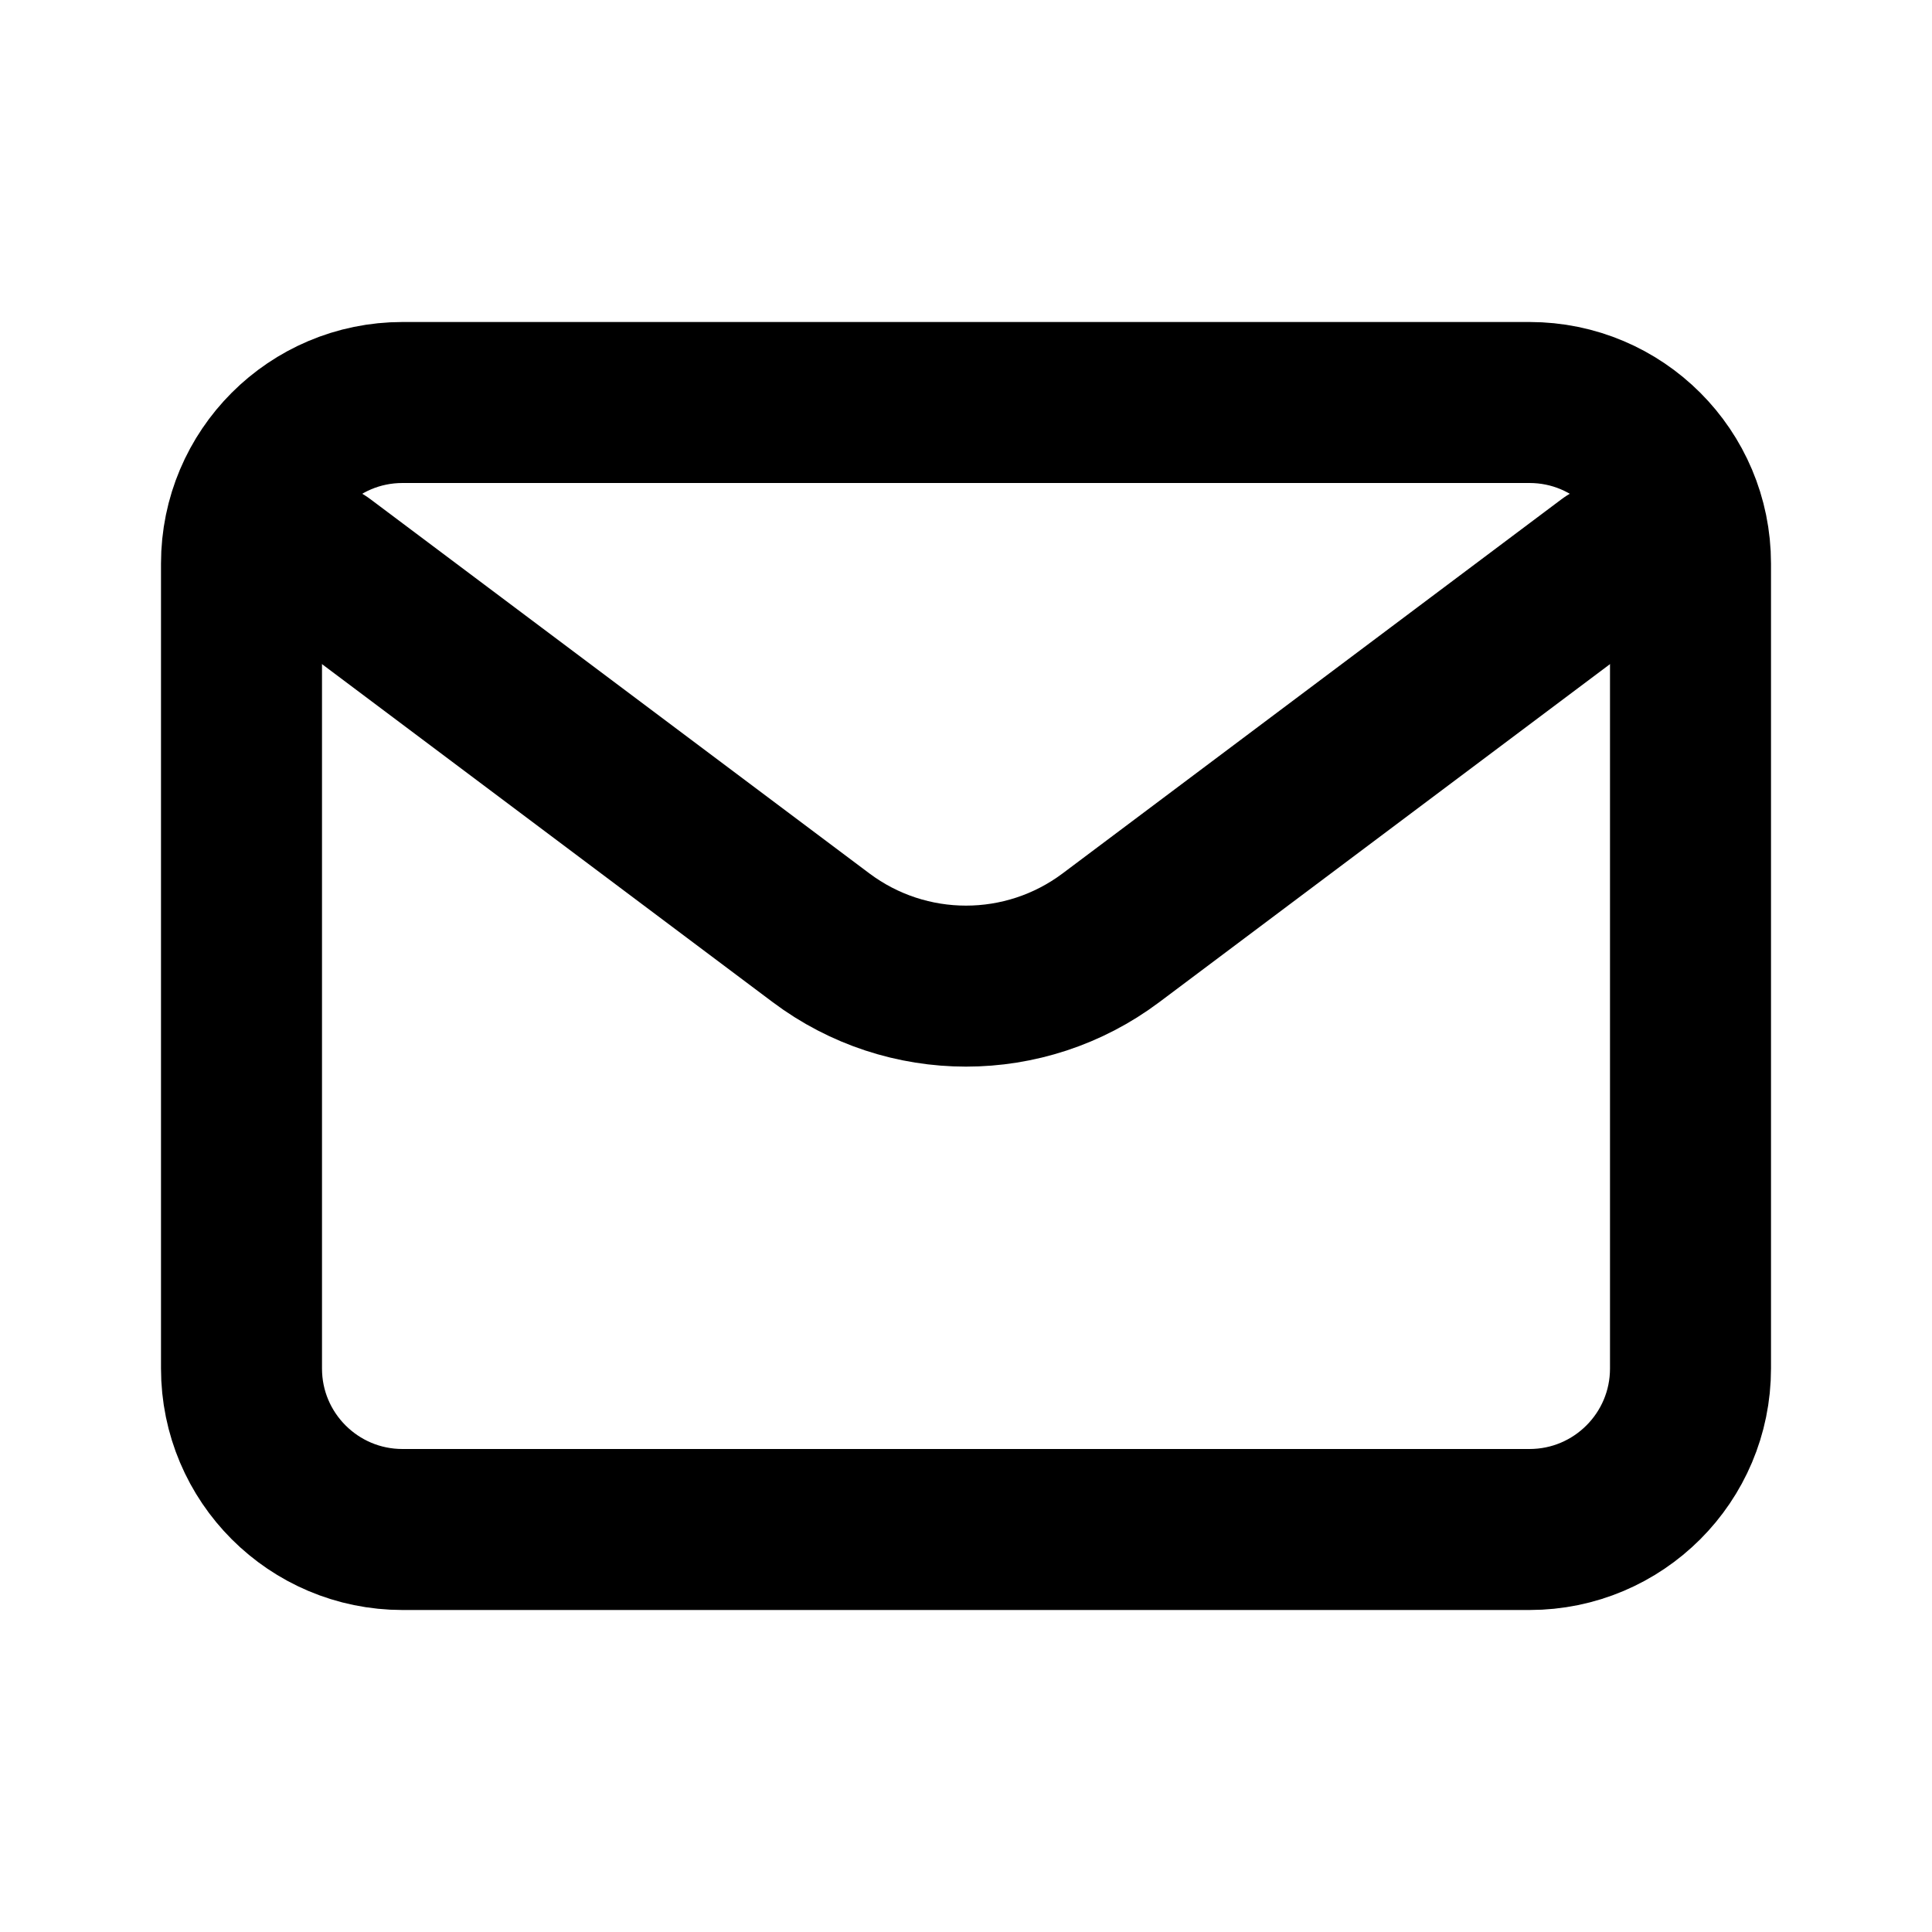
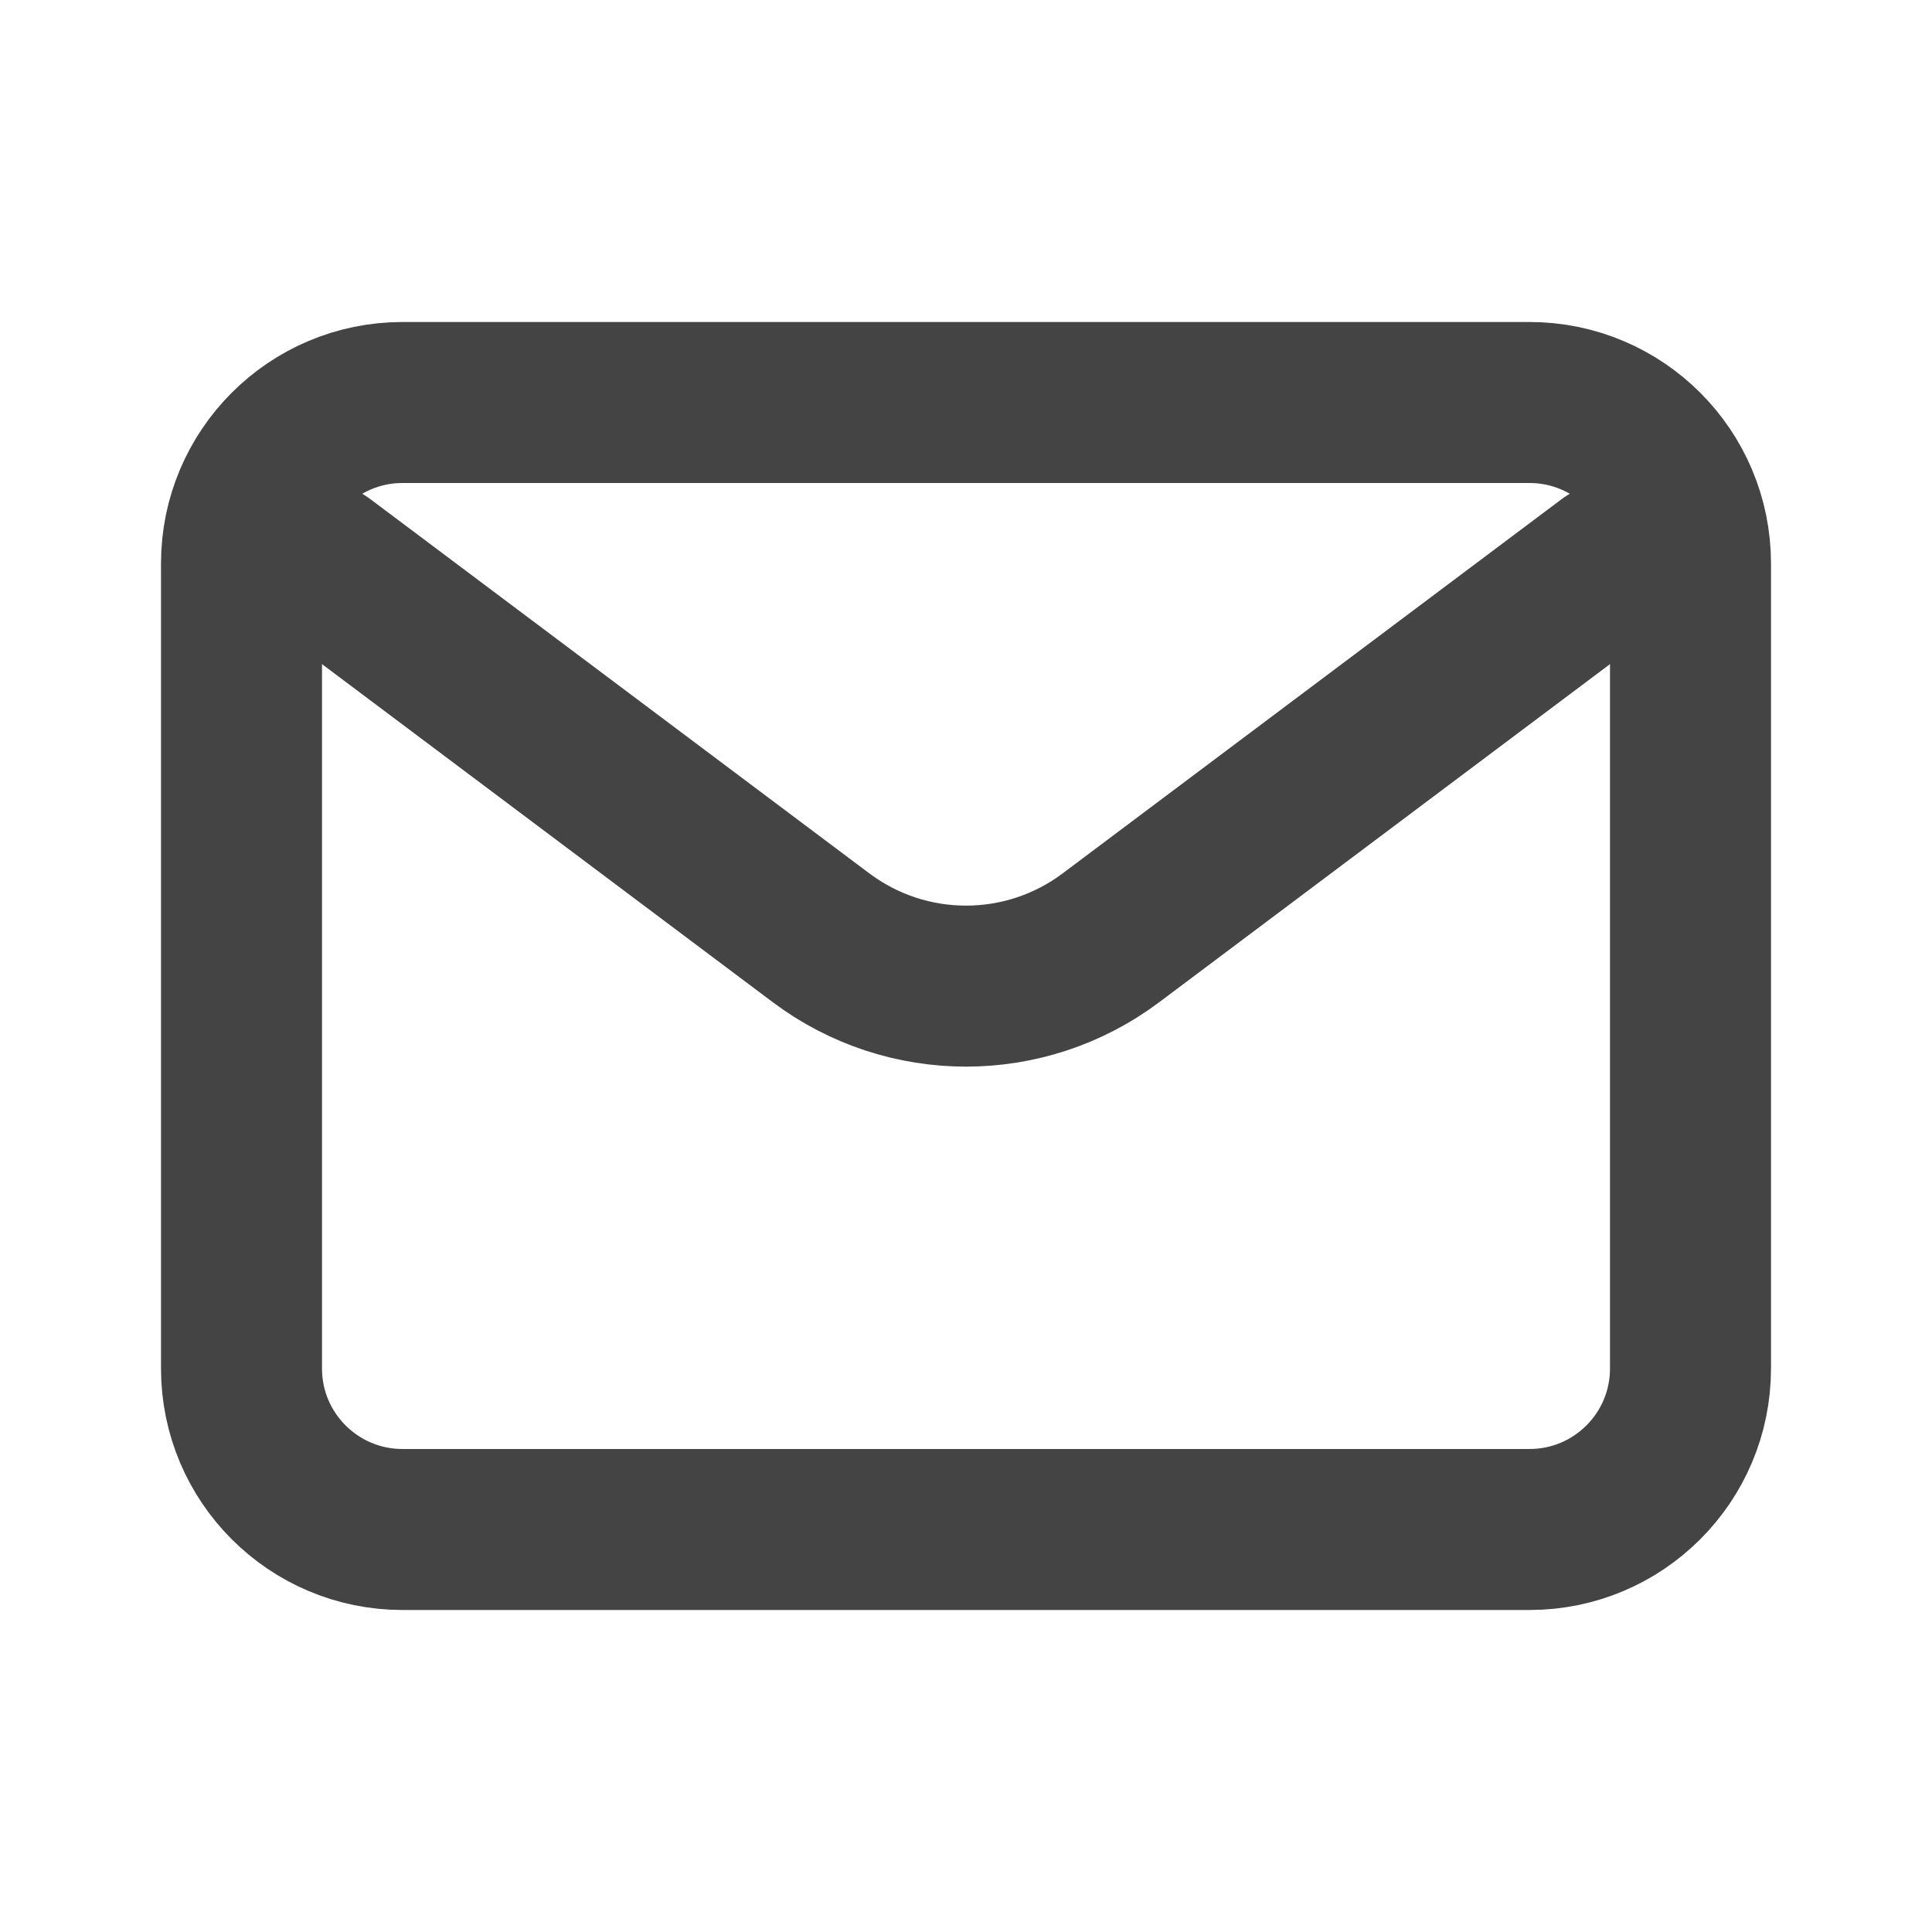
<svg xmlns="http://www.w3.org/2000/svg" width="800px" height="800px" viewBox="0 0 24 24" fill="none">
-   <path d="M4 7L10.2 11.65C11.267 12.45 12.733 12.45 13.8 11.65L20 7" stroke="#000000" stroke-width="2" stroke-linecap="round" stroke-linejoin="round" />
-   <rect x="3" y="5" width="18" height="14" rx="2" stroke="#000000" stroke-width="2" stroke-linecap="round" />
+   <path d="M4 7L10.2 11.65C11.267 12.45 12.733 12.45 13.8 11.65L20 7" stroke="#444444" stroke-width="2" stroke-linecap="round" stroke-linejoin="round" />
+   <rect x="3" y="5" width="18" height="14" rx="2" stroke="#444444" stroke-width="2" stroke-linecap="round" />
</svg>
